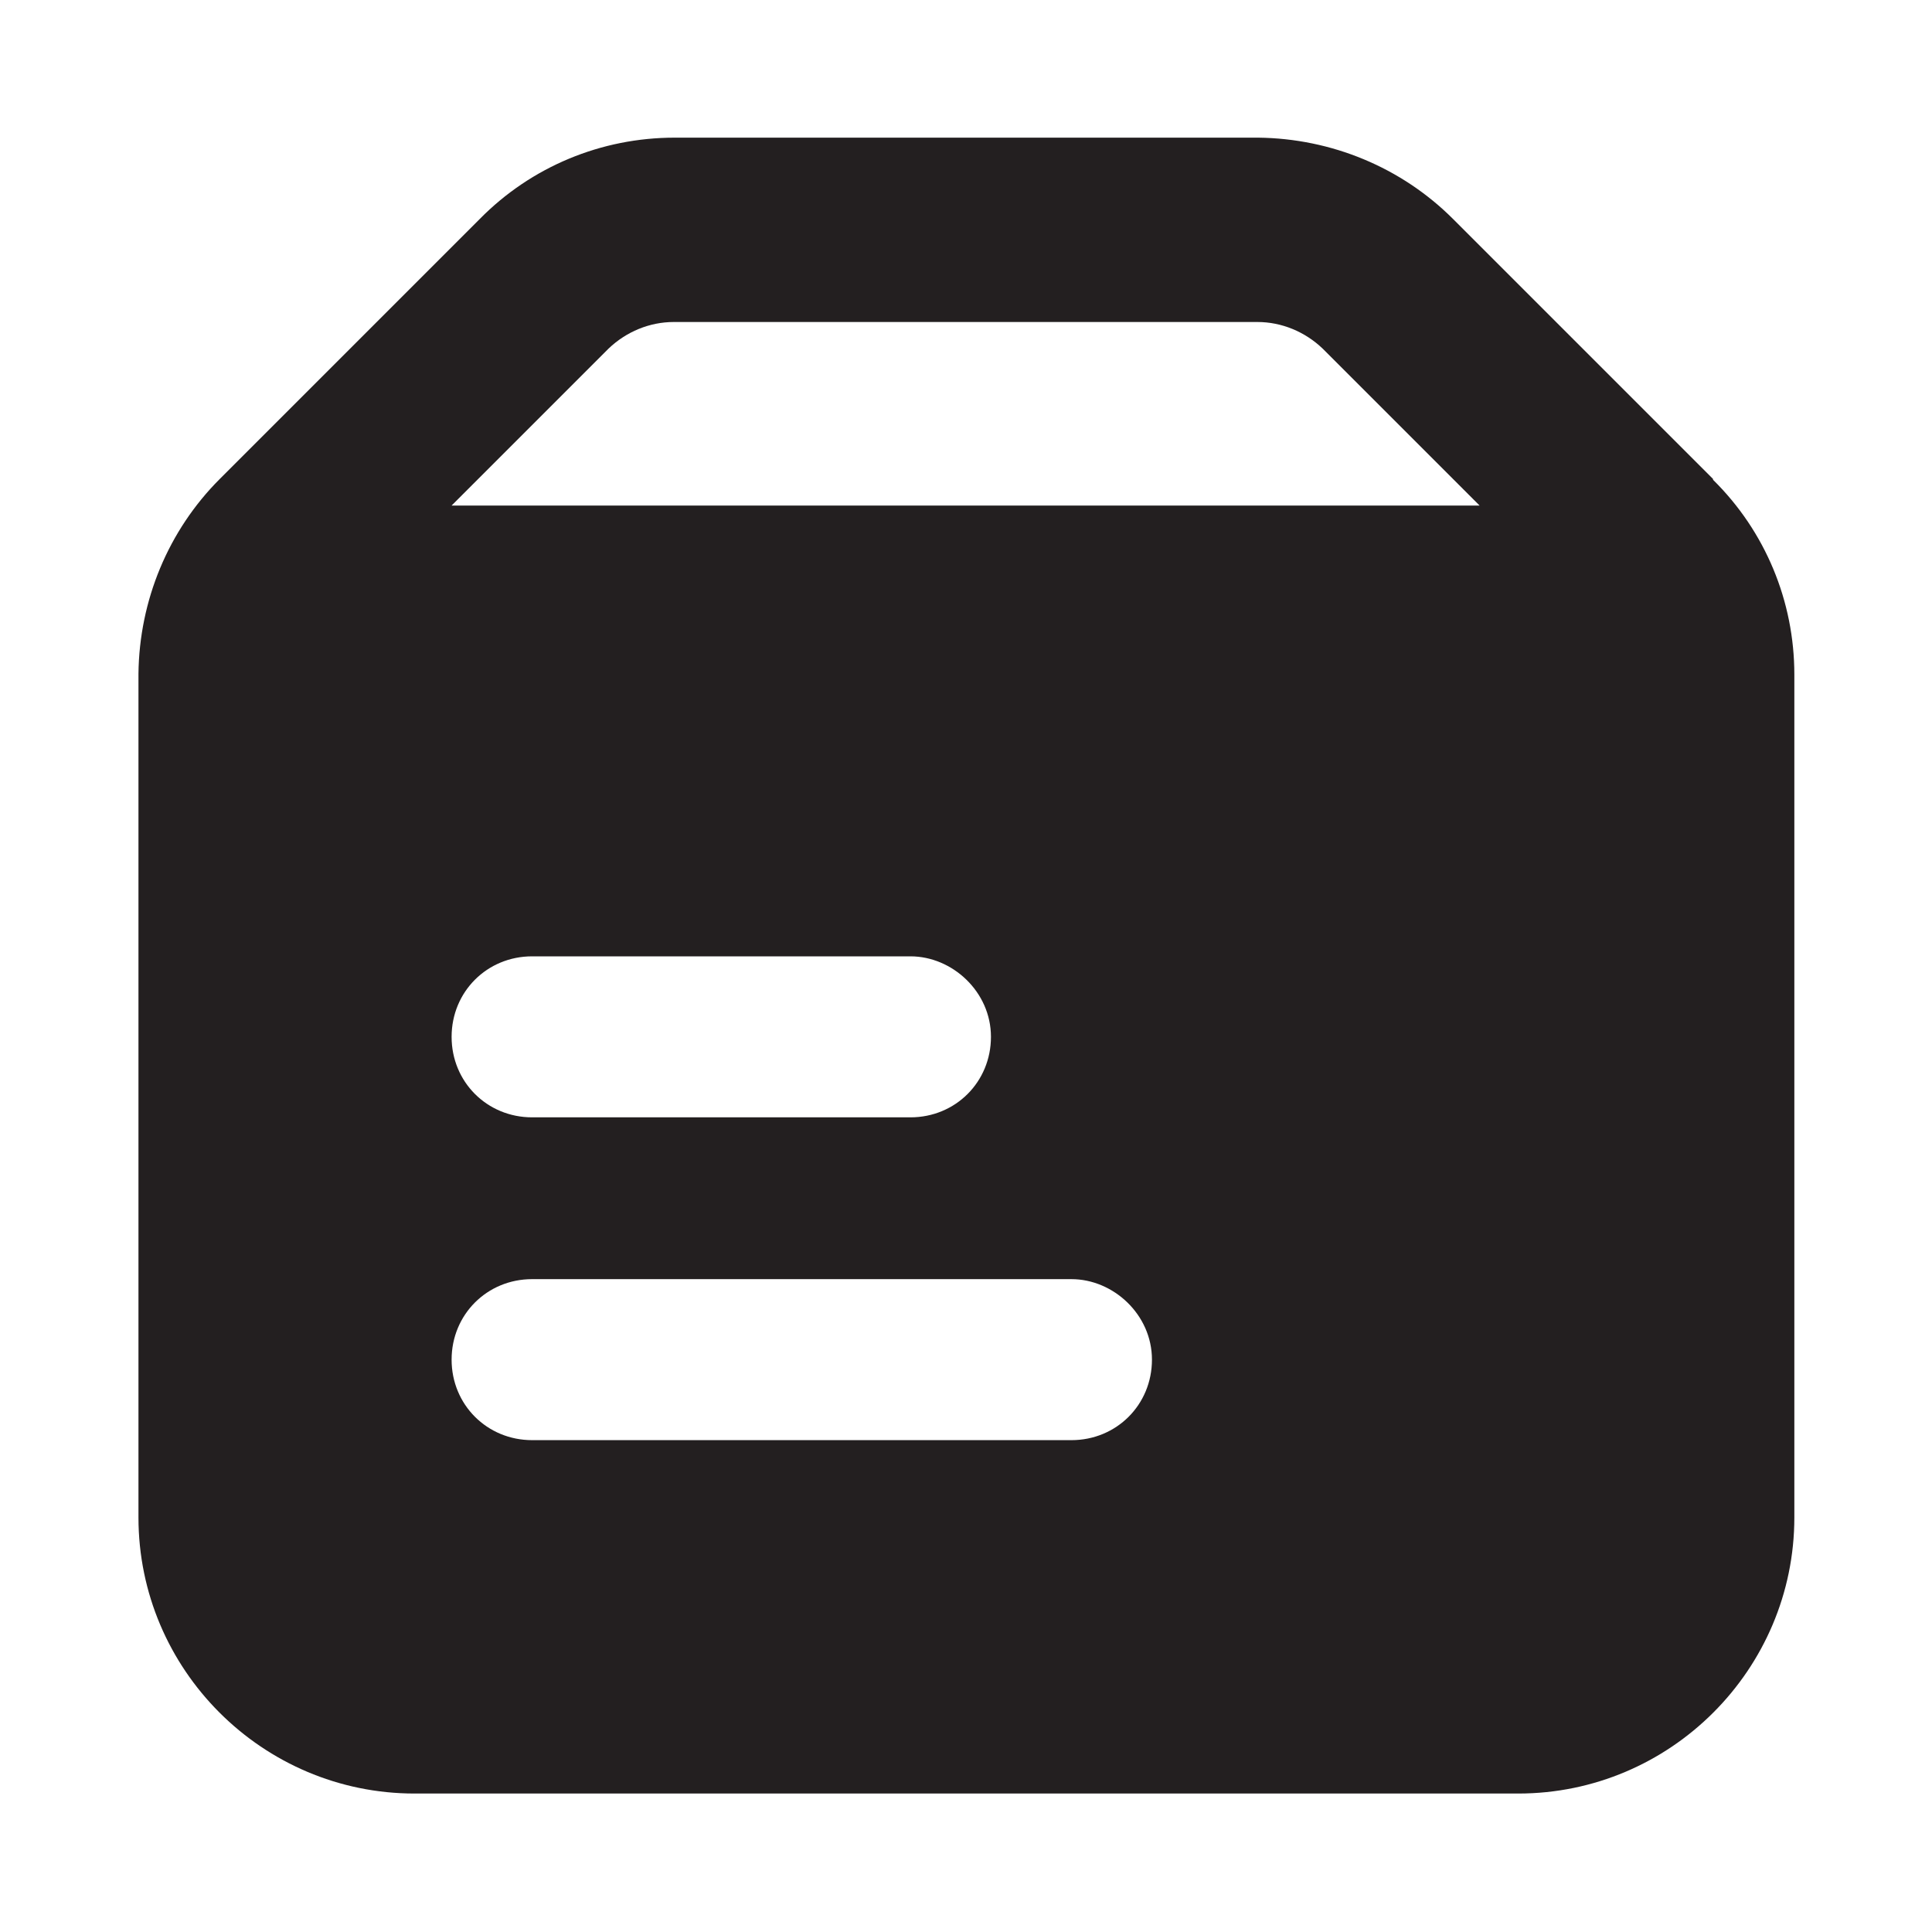
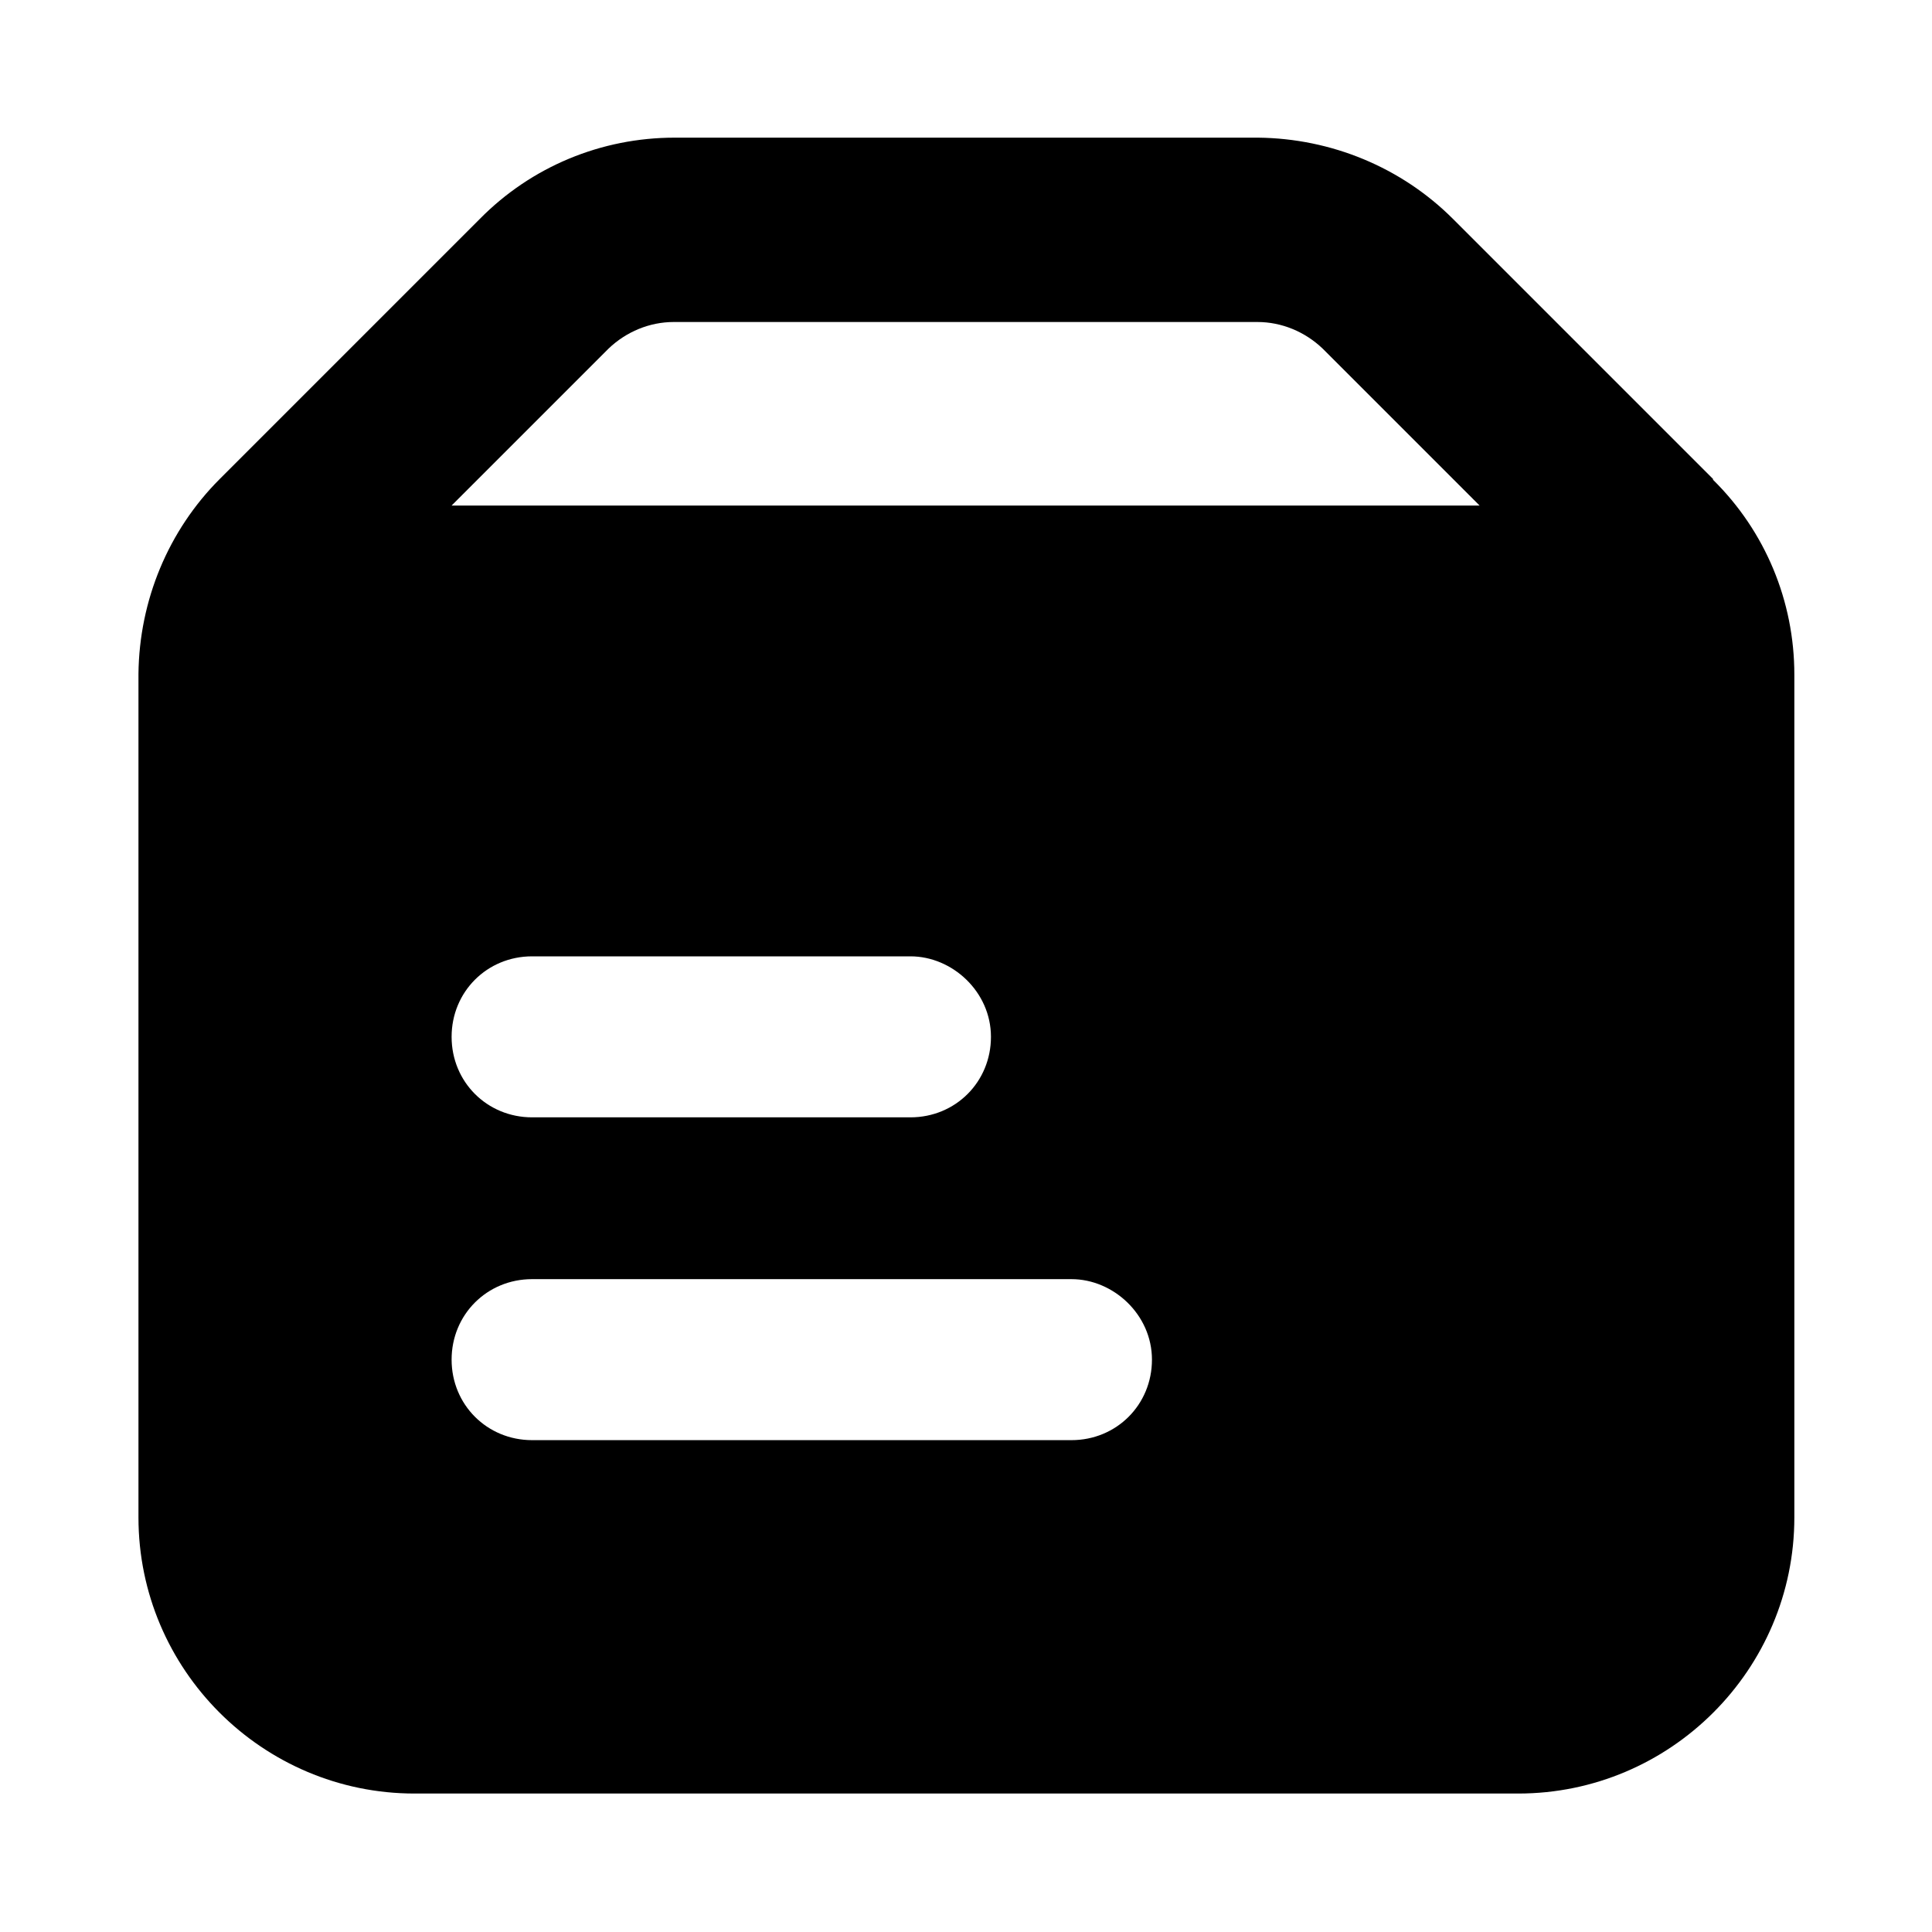
<svg xmlns="http://www.w3.org/2000/svg" id="_图层_1" data-name="图层 1" viewBox="0 0 24 24">
-   <defs>
-     <style>
-       .apa-scene {
-         fill: #231f20;
-       }
-     </style>
-   </defs>
  <path class="apa-scene" d="M21.28,5.95l-3.23-3.23c-.64-.64-1.51-1-2.42-1.01h-7.25c-.91,0-1.78,.36-2.42,1.01l-3.23,3.23c-.64,.64-1,1.51-1.01,2.42v10.48c0,1.89,1.54,3.43,3.43,3.43h13.71c1.89,0,3.43-1.54,3.43-3.43V8.38c0-.91-.36-1.78-1.01-2.42Zm-7.98,11.94H6.61c-.56,0-1-.44-1-1s.44-1,1-1h6.7c.52,0,1,.44,1,1s-.44,1-1,1Zm-7.69-5.01c0-.56,.44-1,1-1h4.7c.52,0,1,.44,1,1s-.44,1-1,1H6.61c-.56,0-1-.44-1-1Zm0-6.6l1.95-1.95c.22-.21,.51-.33,.81-.33h7.25c.3,0,.59,.12,.81,.33l1.95,1.95H5.61Z" />
</svg>
